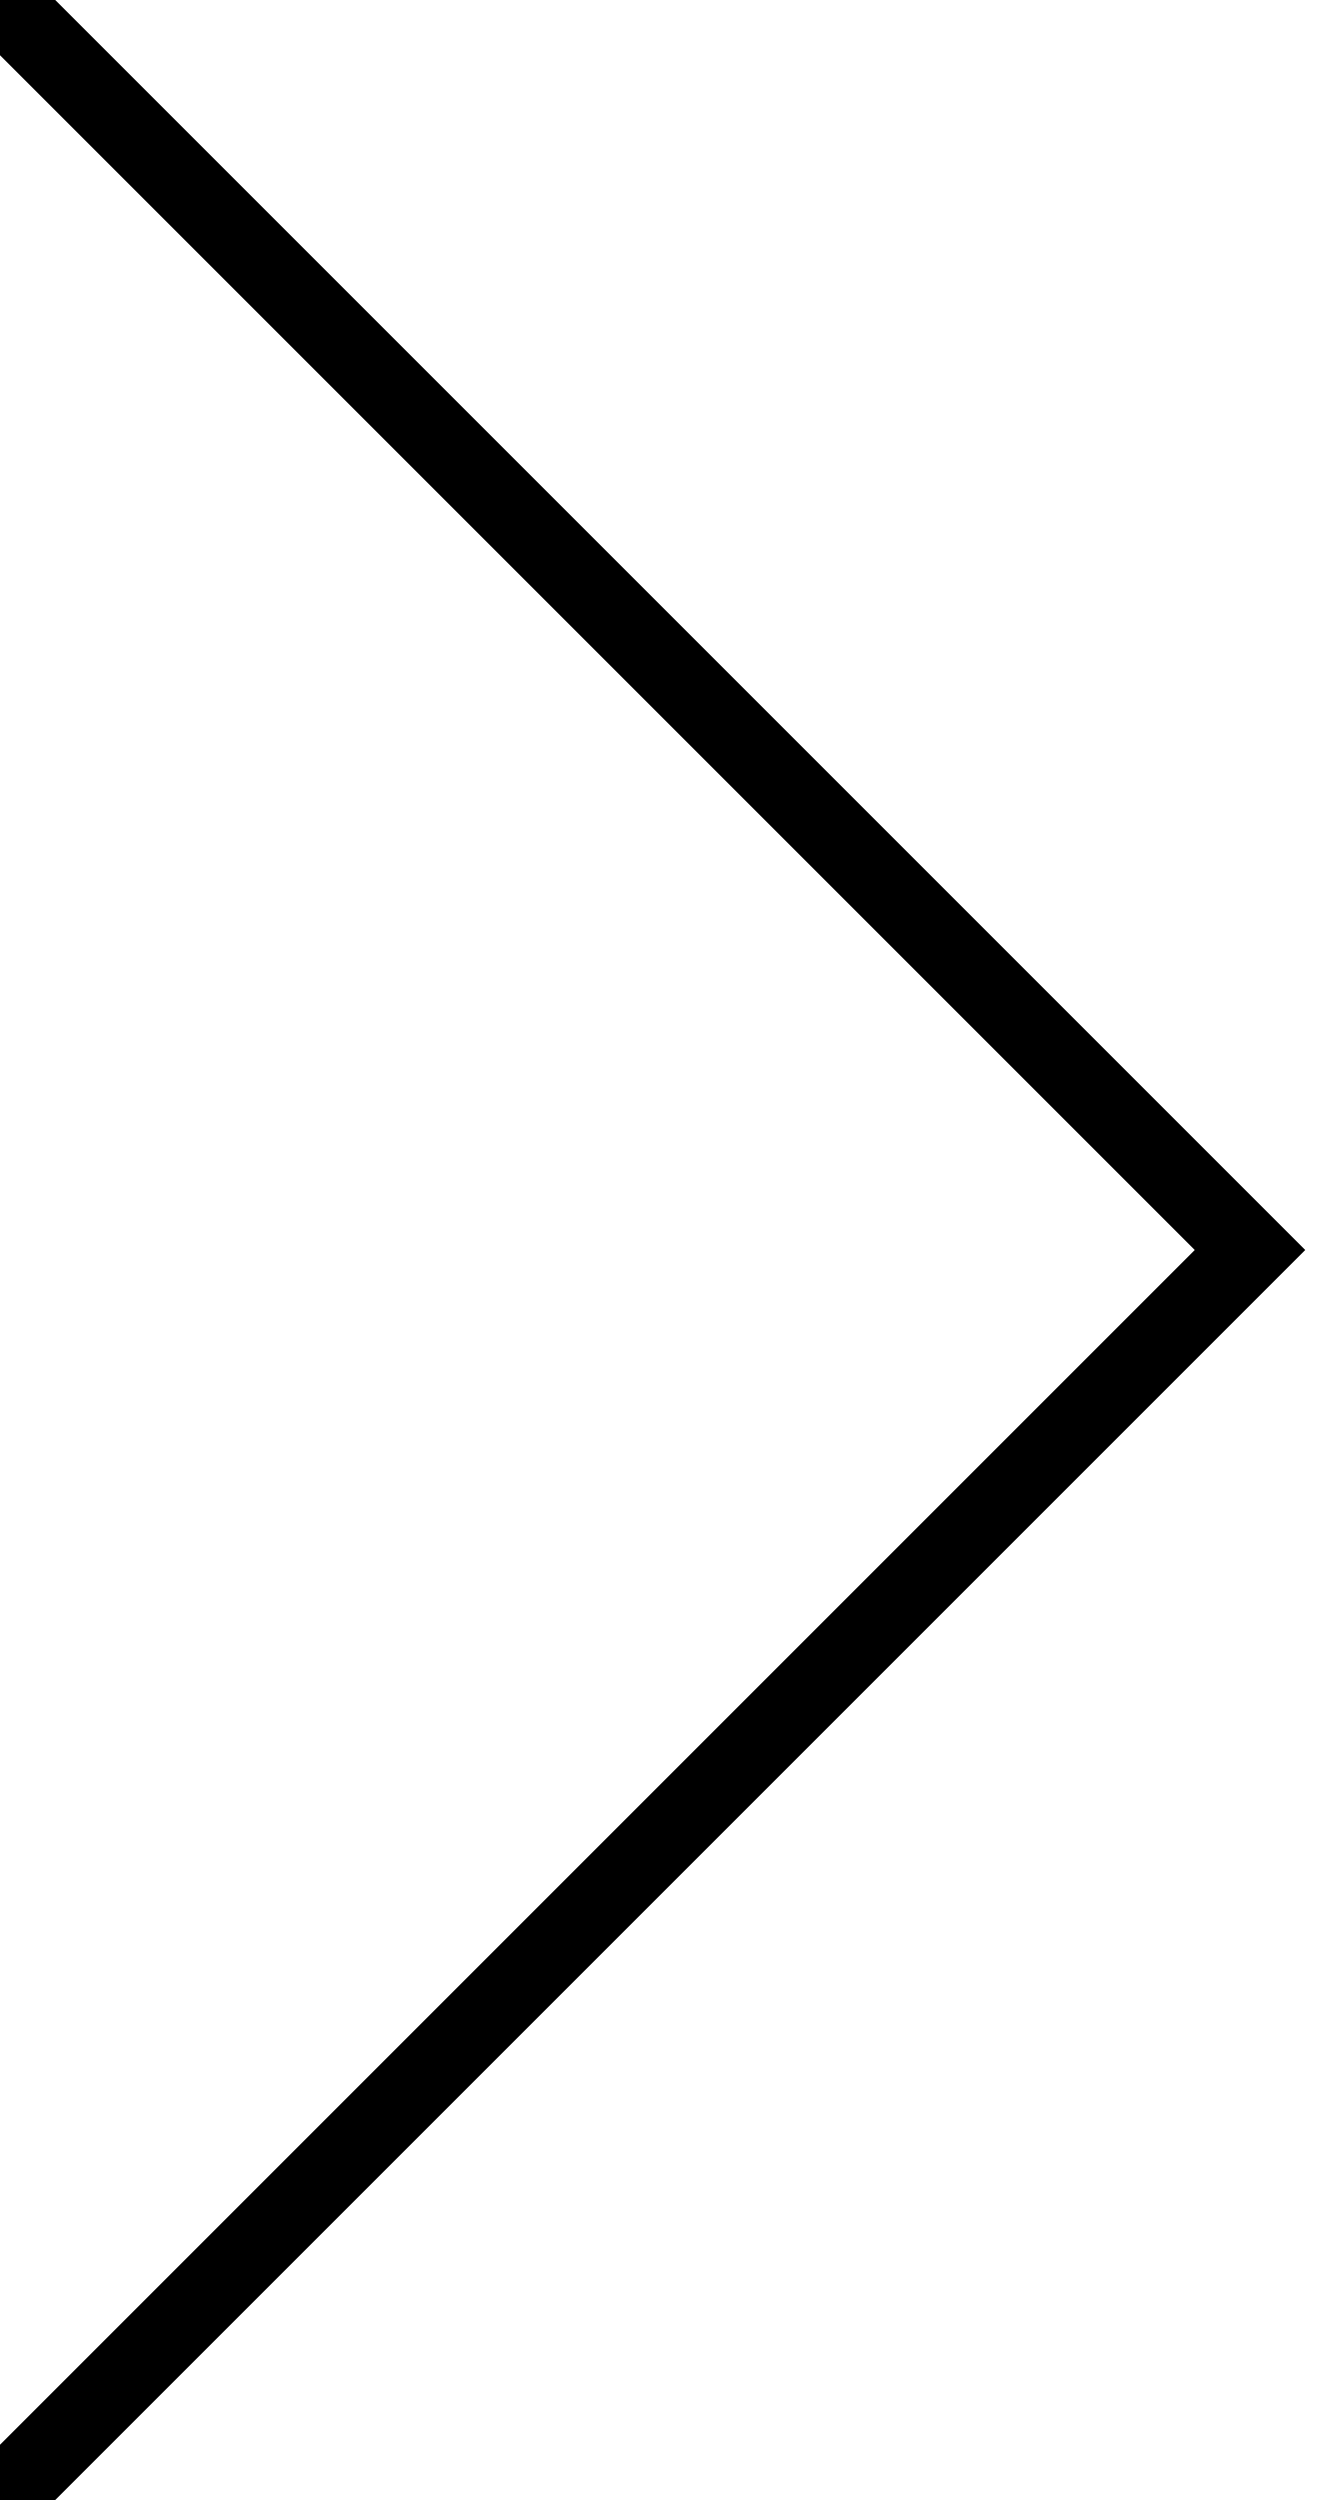
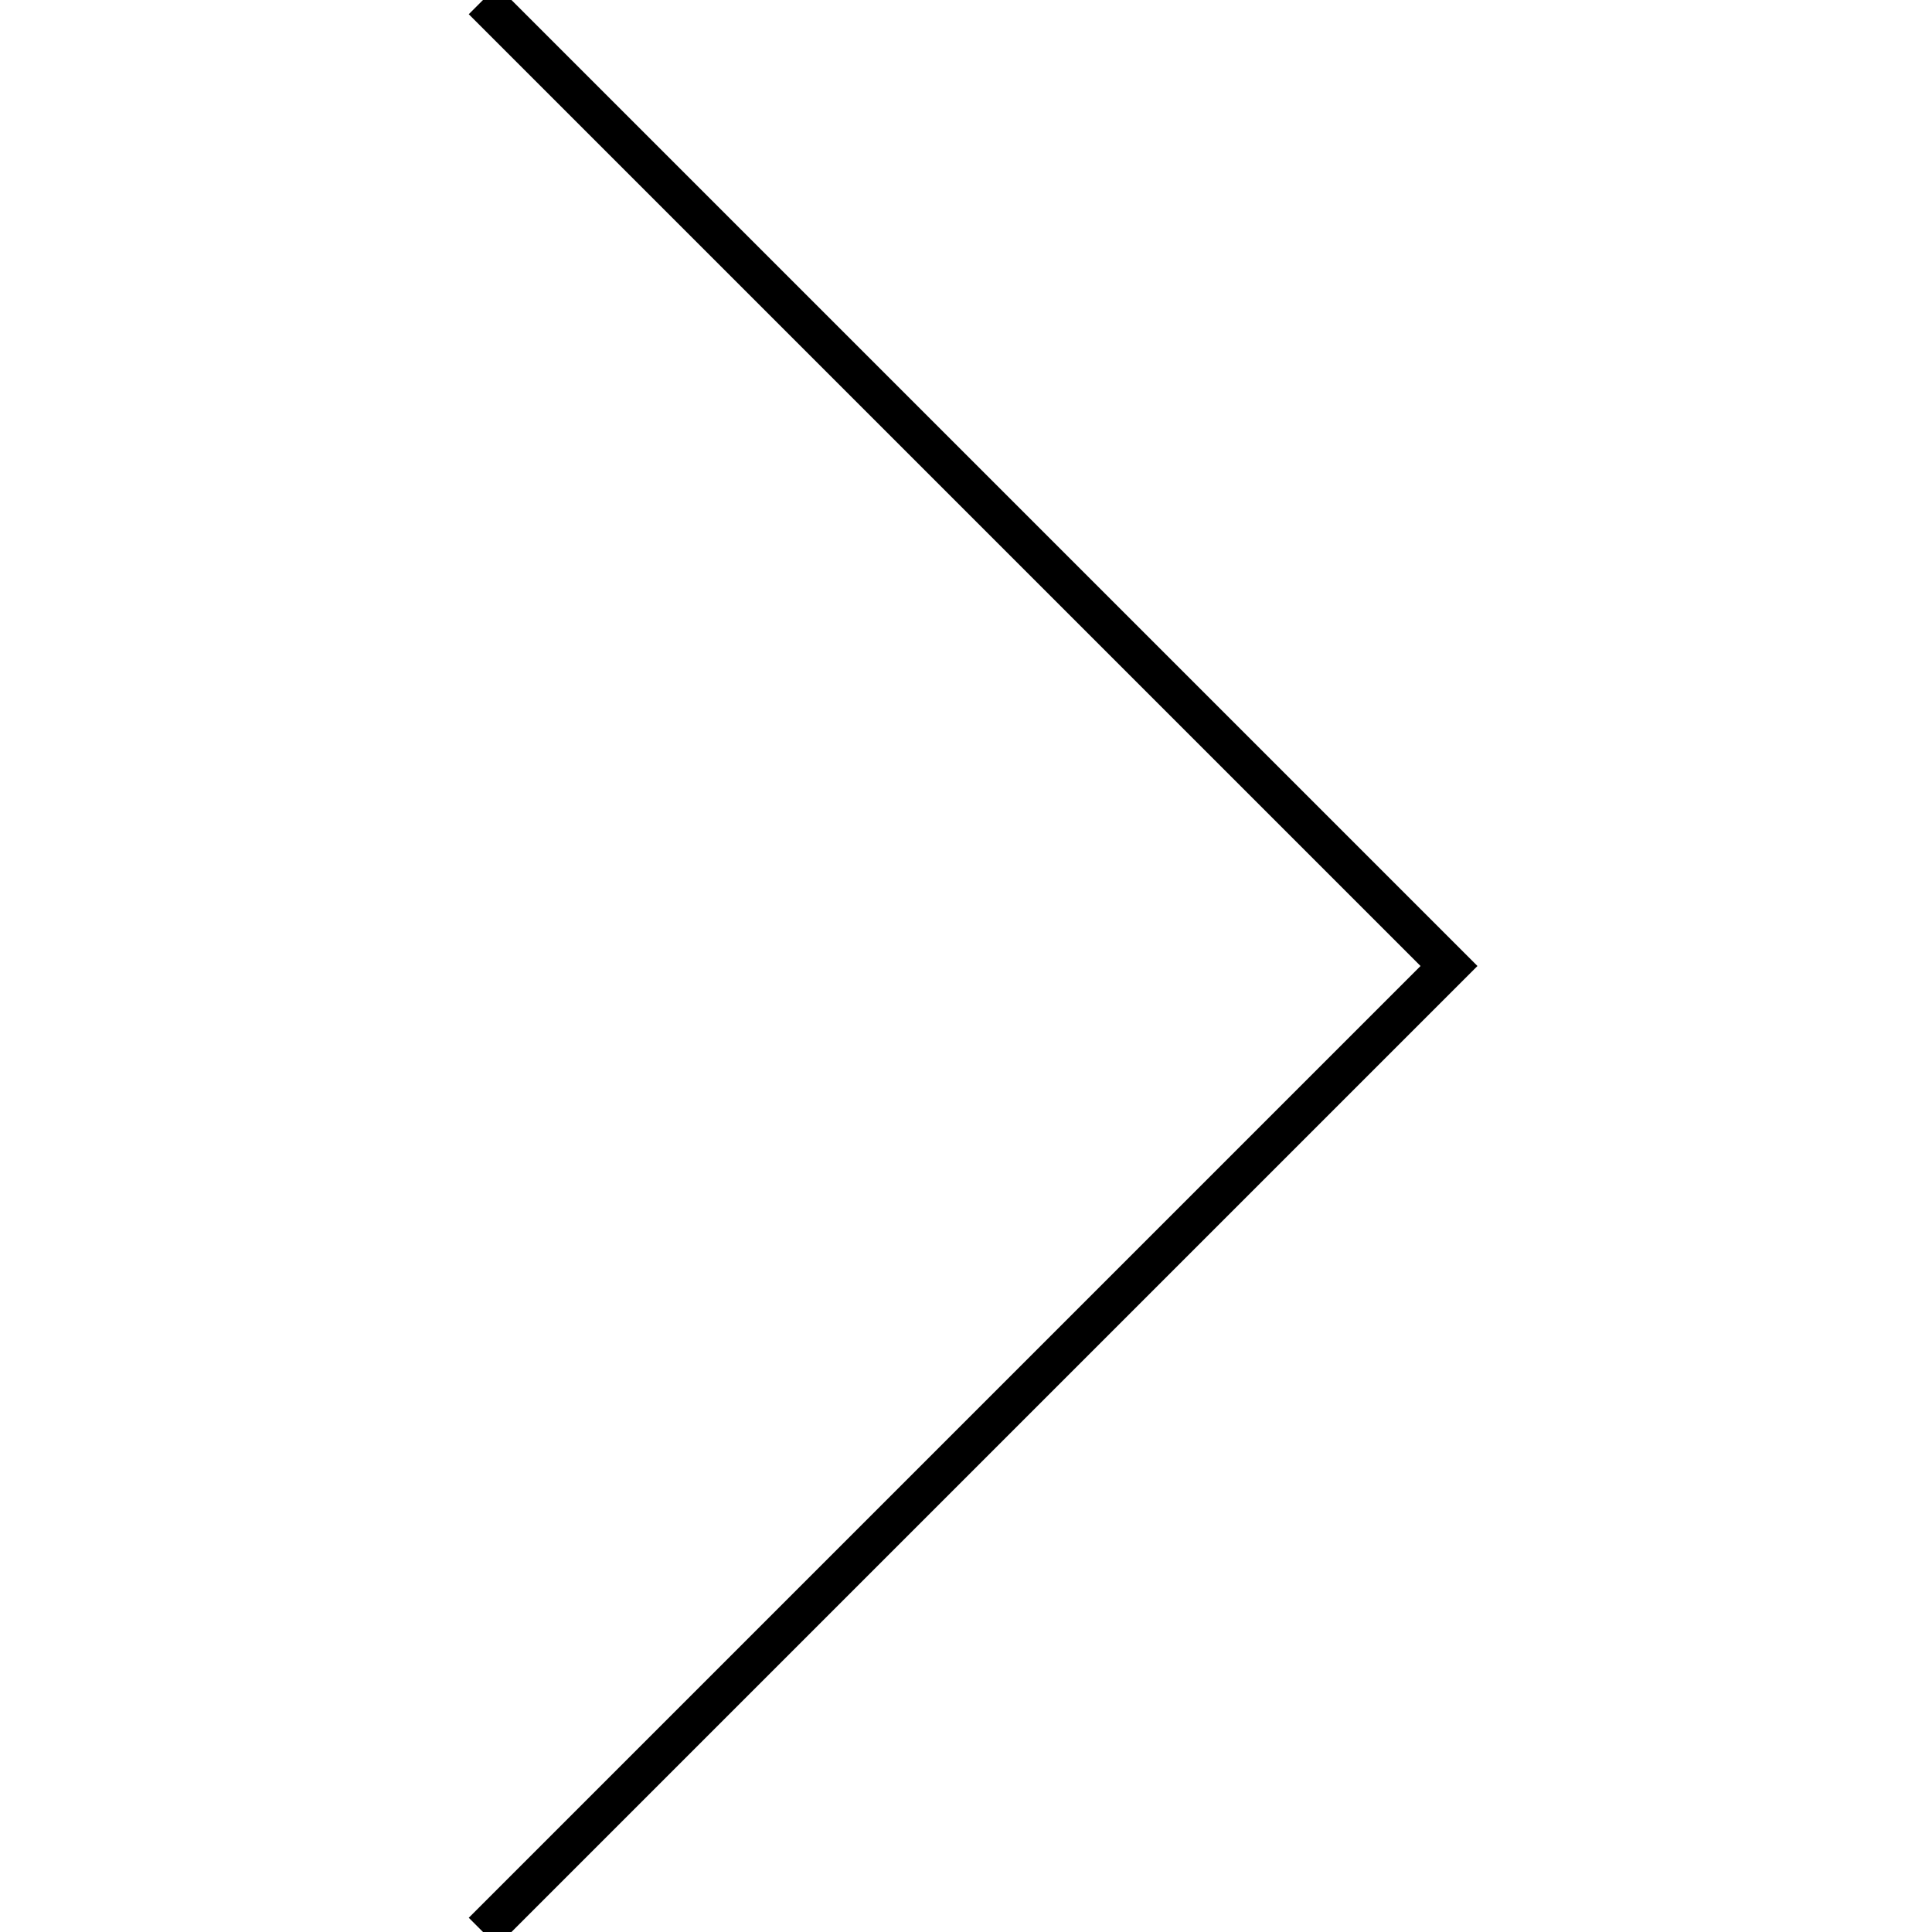
- <svg xmlns="http://www.w3.org/2000/svg" width="17px" height="32px" viewBox="0 0 17 32" version="1.1">
+ <svg xmlns="http://www.w3.org/2000/svg" width="48px" height="48px" viewBox="0 0 48 48" version="1.1">
  <defs />
  <g id="page" stroke="none" stroke-width="1" fill="none" fill-rule="evenodd">
    <g id="rightangle90" stroke="#000000">
-       <polyline id="Path" points="0 0 16 16 0 32" />
+       <polyline id="Path-19" points="12 0 36 24 12 48" />
    </g>
  </g>
</svg>
